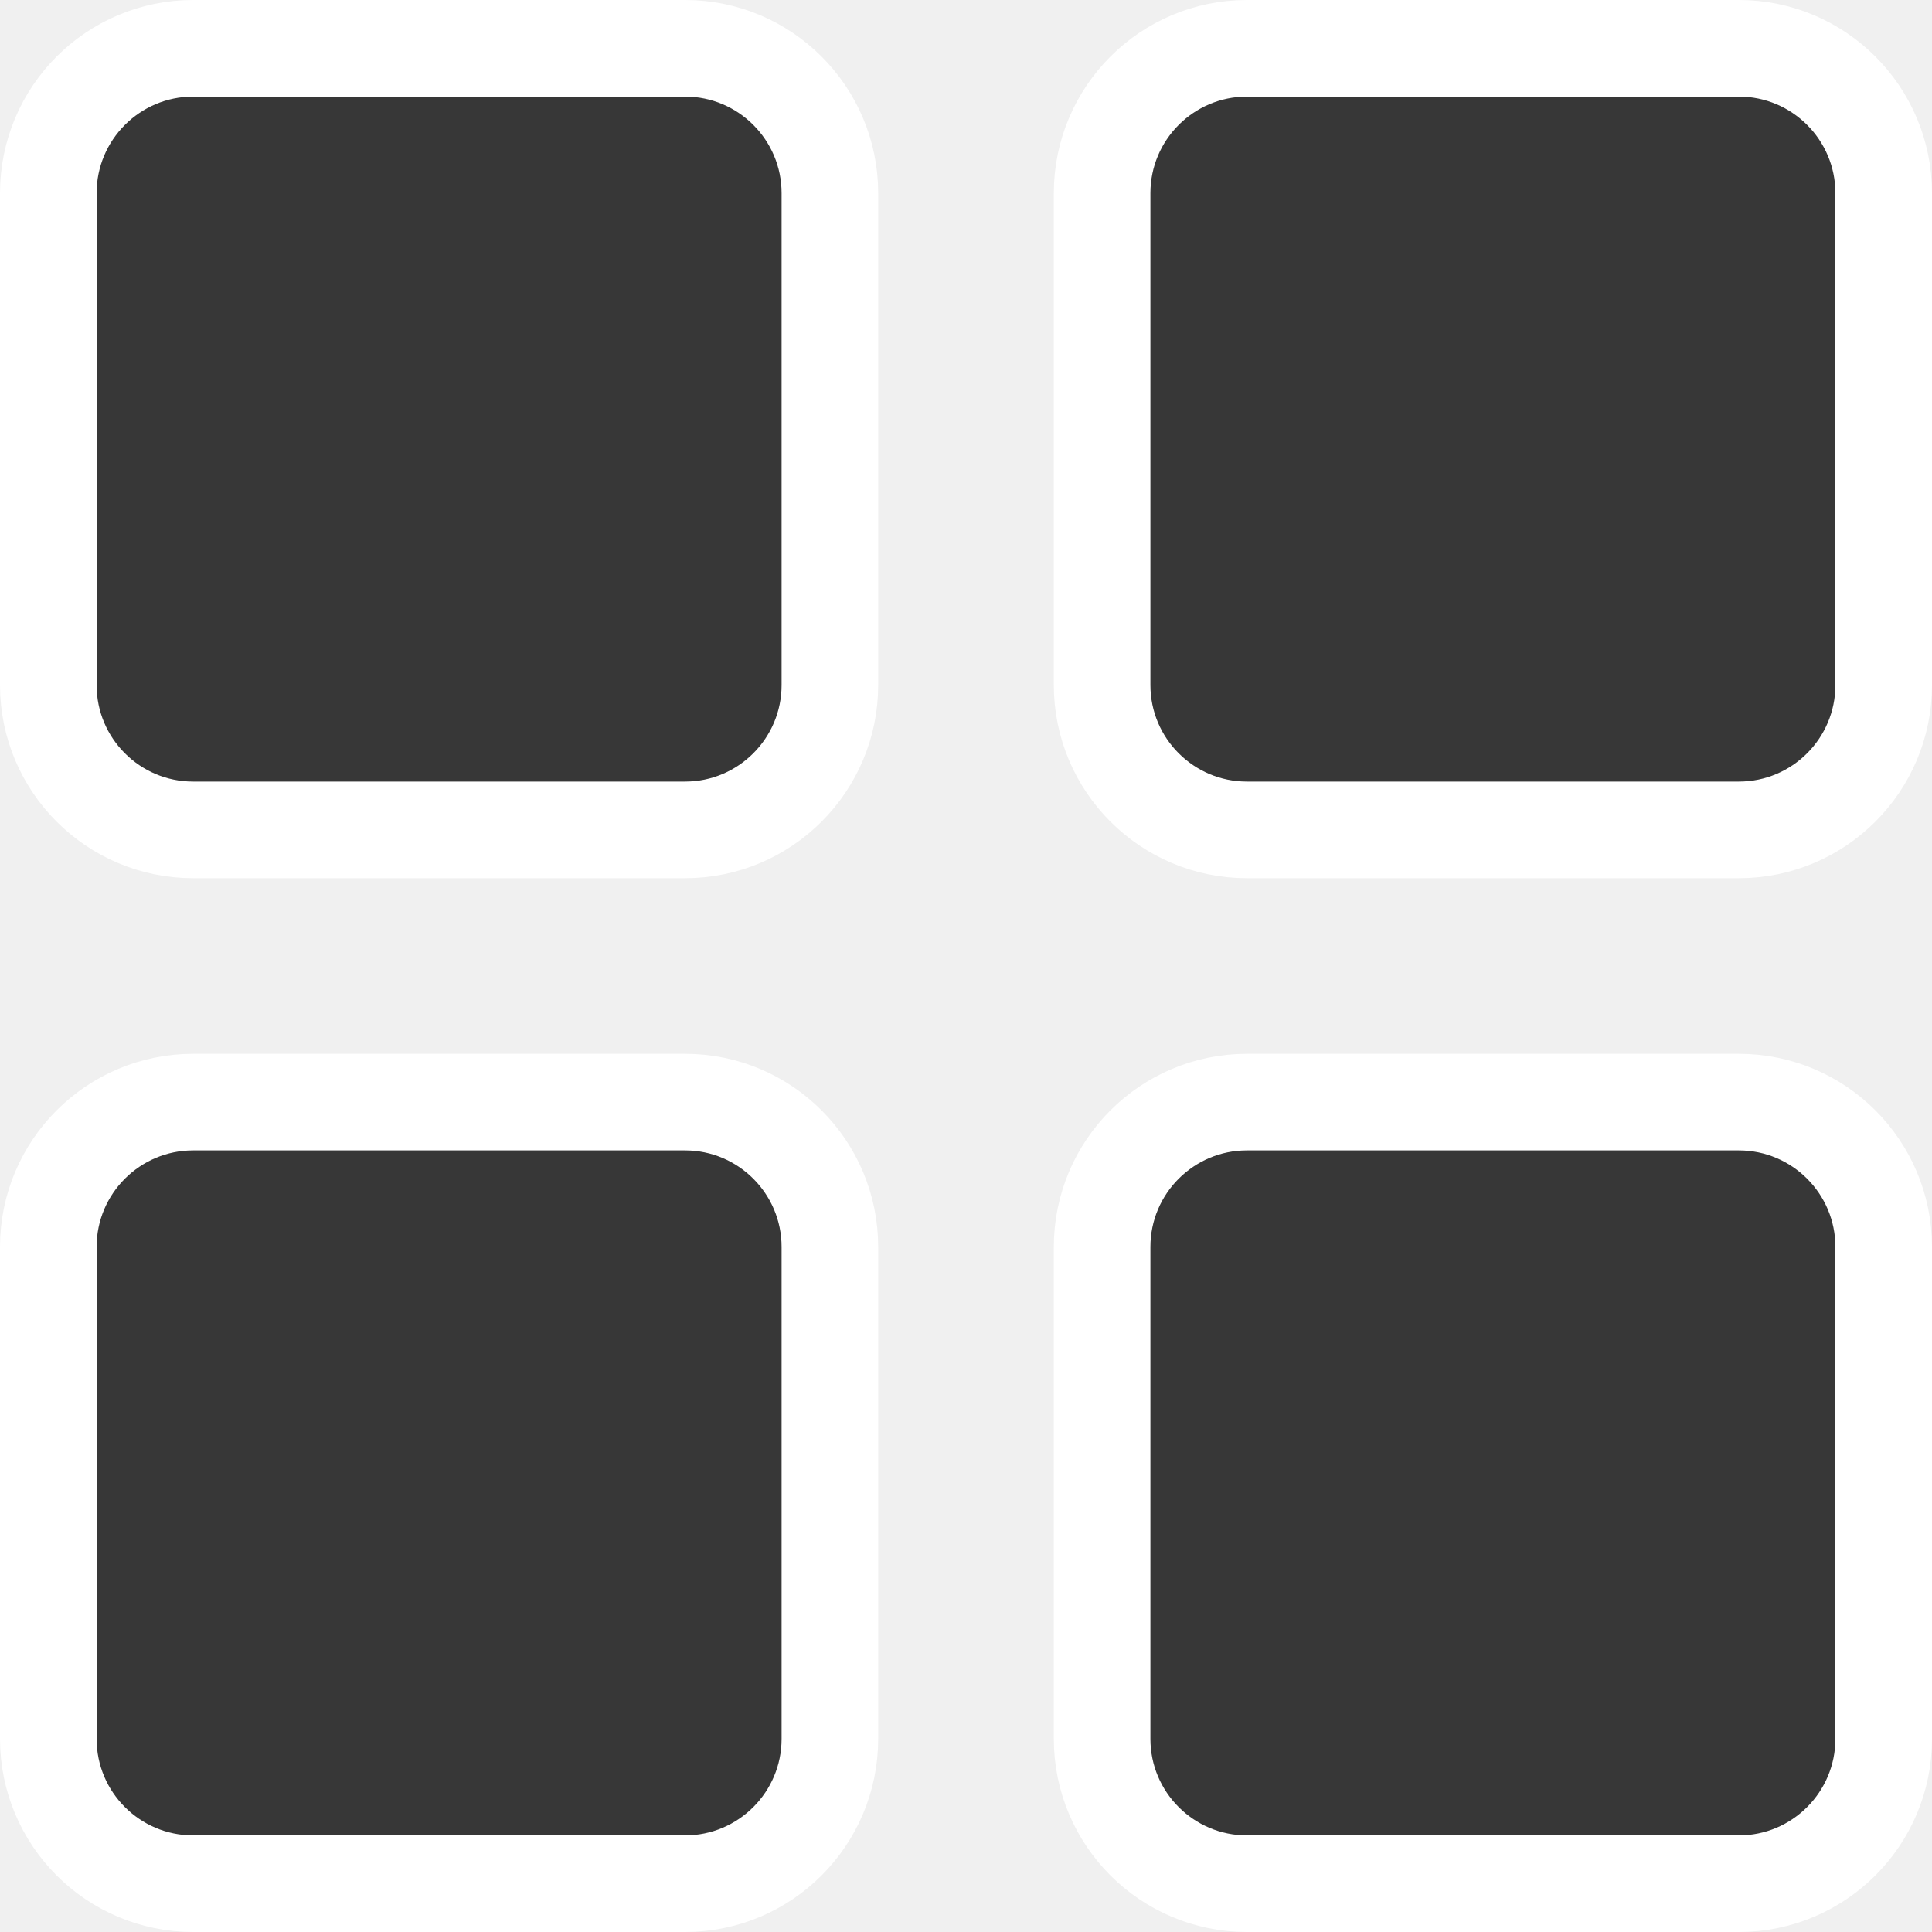
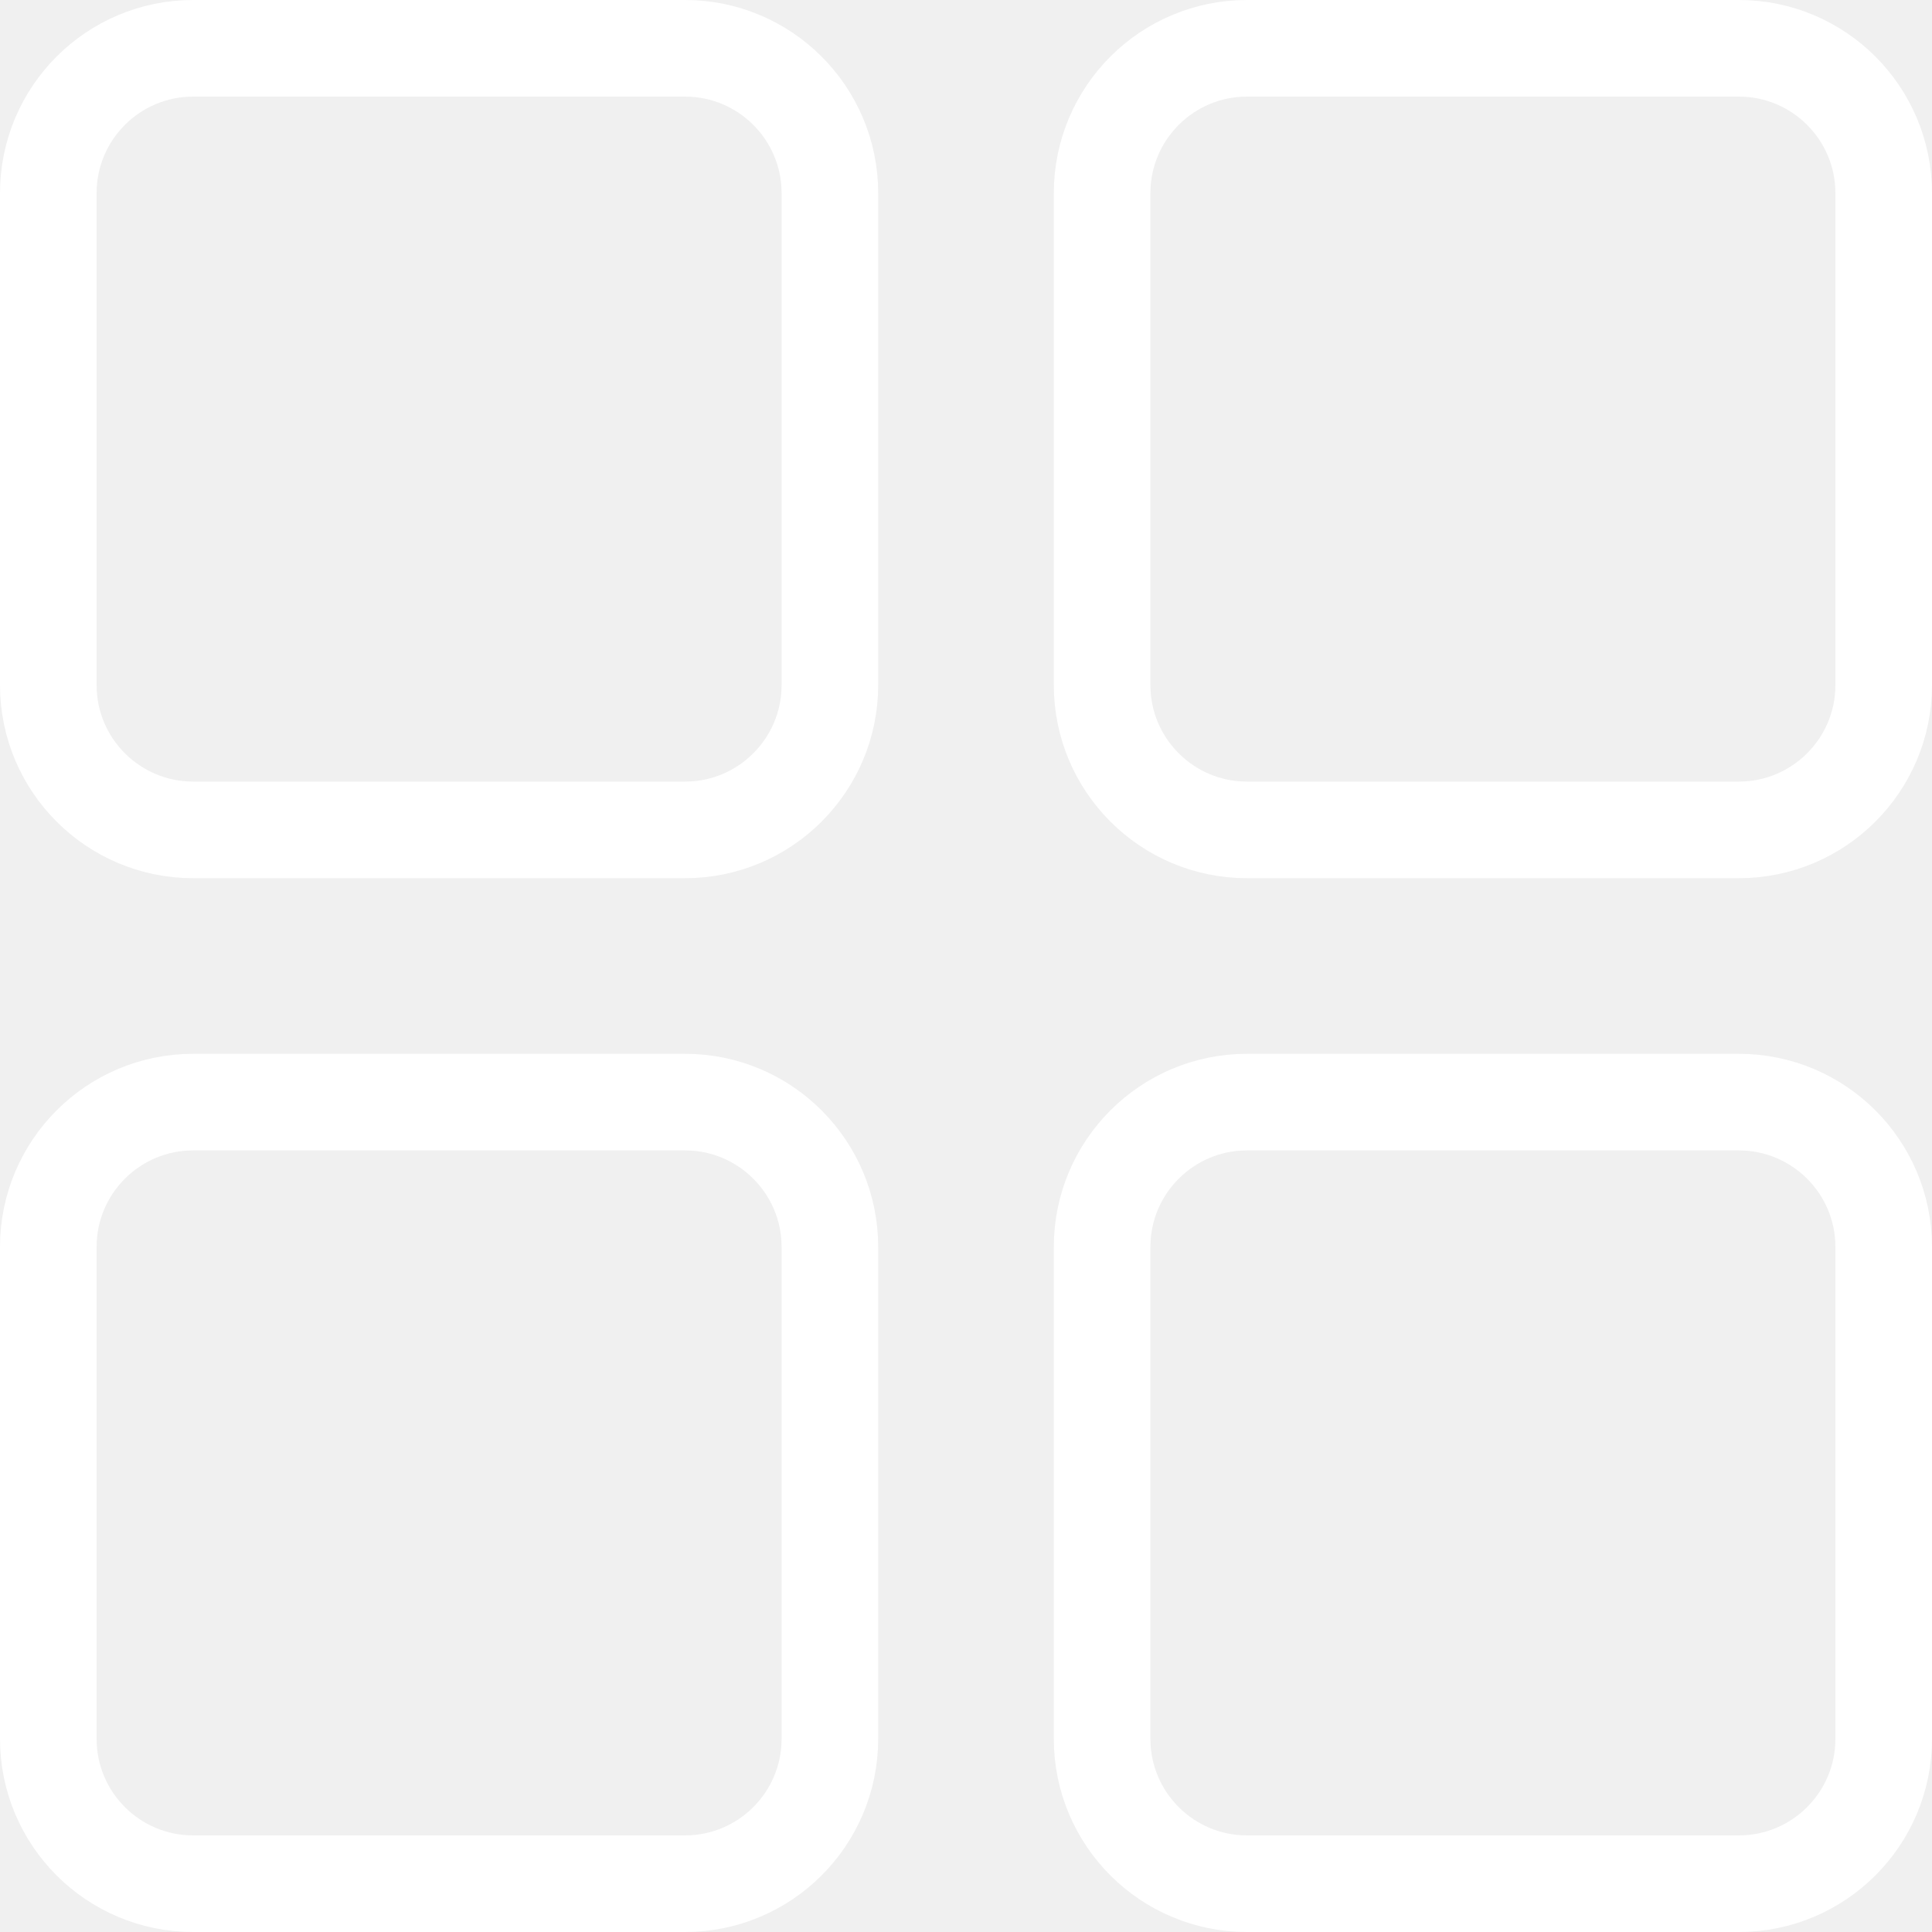
<svg xmlns="http://www.w3.org/2000/svg" width="20" height="20" viewBox="0 0 20 20" fill="none">
-   <rect x="0.5" y="0.5" width="8.091" height="8.091" rx="1.5" fill="#373737" stroke="white" />
-   <rect x="0.5" y="11.409" width="8.091" height="8.091" rx="1.5" fill="#373737" stroke="white" />
-   <rect x="11.409" y="11.409" width="8.091" height="8.091" rx="1.5" fill="#373737" stroke="white" />
-   <rect x="11.409" y="0.5" width="8.091" height="8.091" rx="1.5" fill="#373737" stroke="white" />
+   <rect x="0.5" y="0.5" width="8.091" height="8.091" rx="1.5" fill="transparent" stroke="white" />
+   <rect x="0.5" y="11.409" width="8.091" height="8.091" rx="1.5" fill="transparent" stroke="white" />
+   <rect x="11.409" y="11.409" width="8.091" height="8.091" rx="1.5" fill="transparent" stroke="white" />
+   <rect x="11.409" y="0.5" width="8.091" height="8.091" rx="1.5" fill="transparent" stroke="white" />
</svg>
